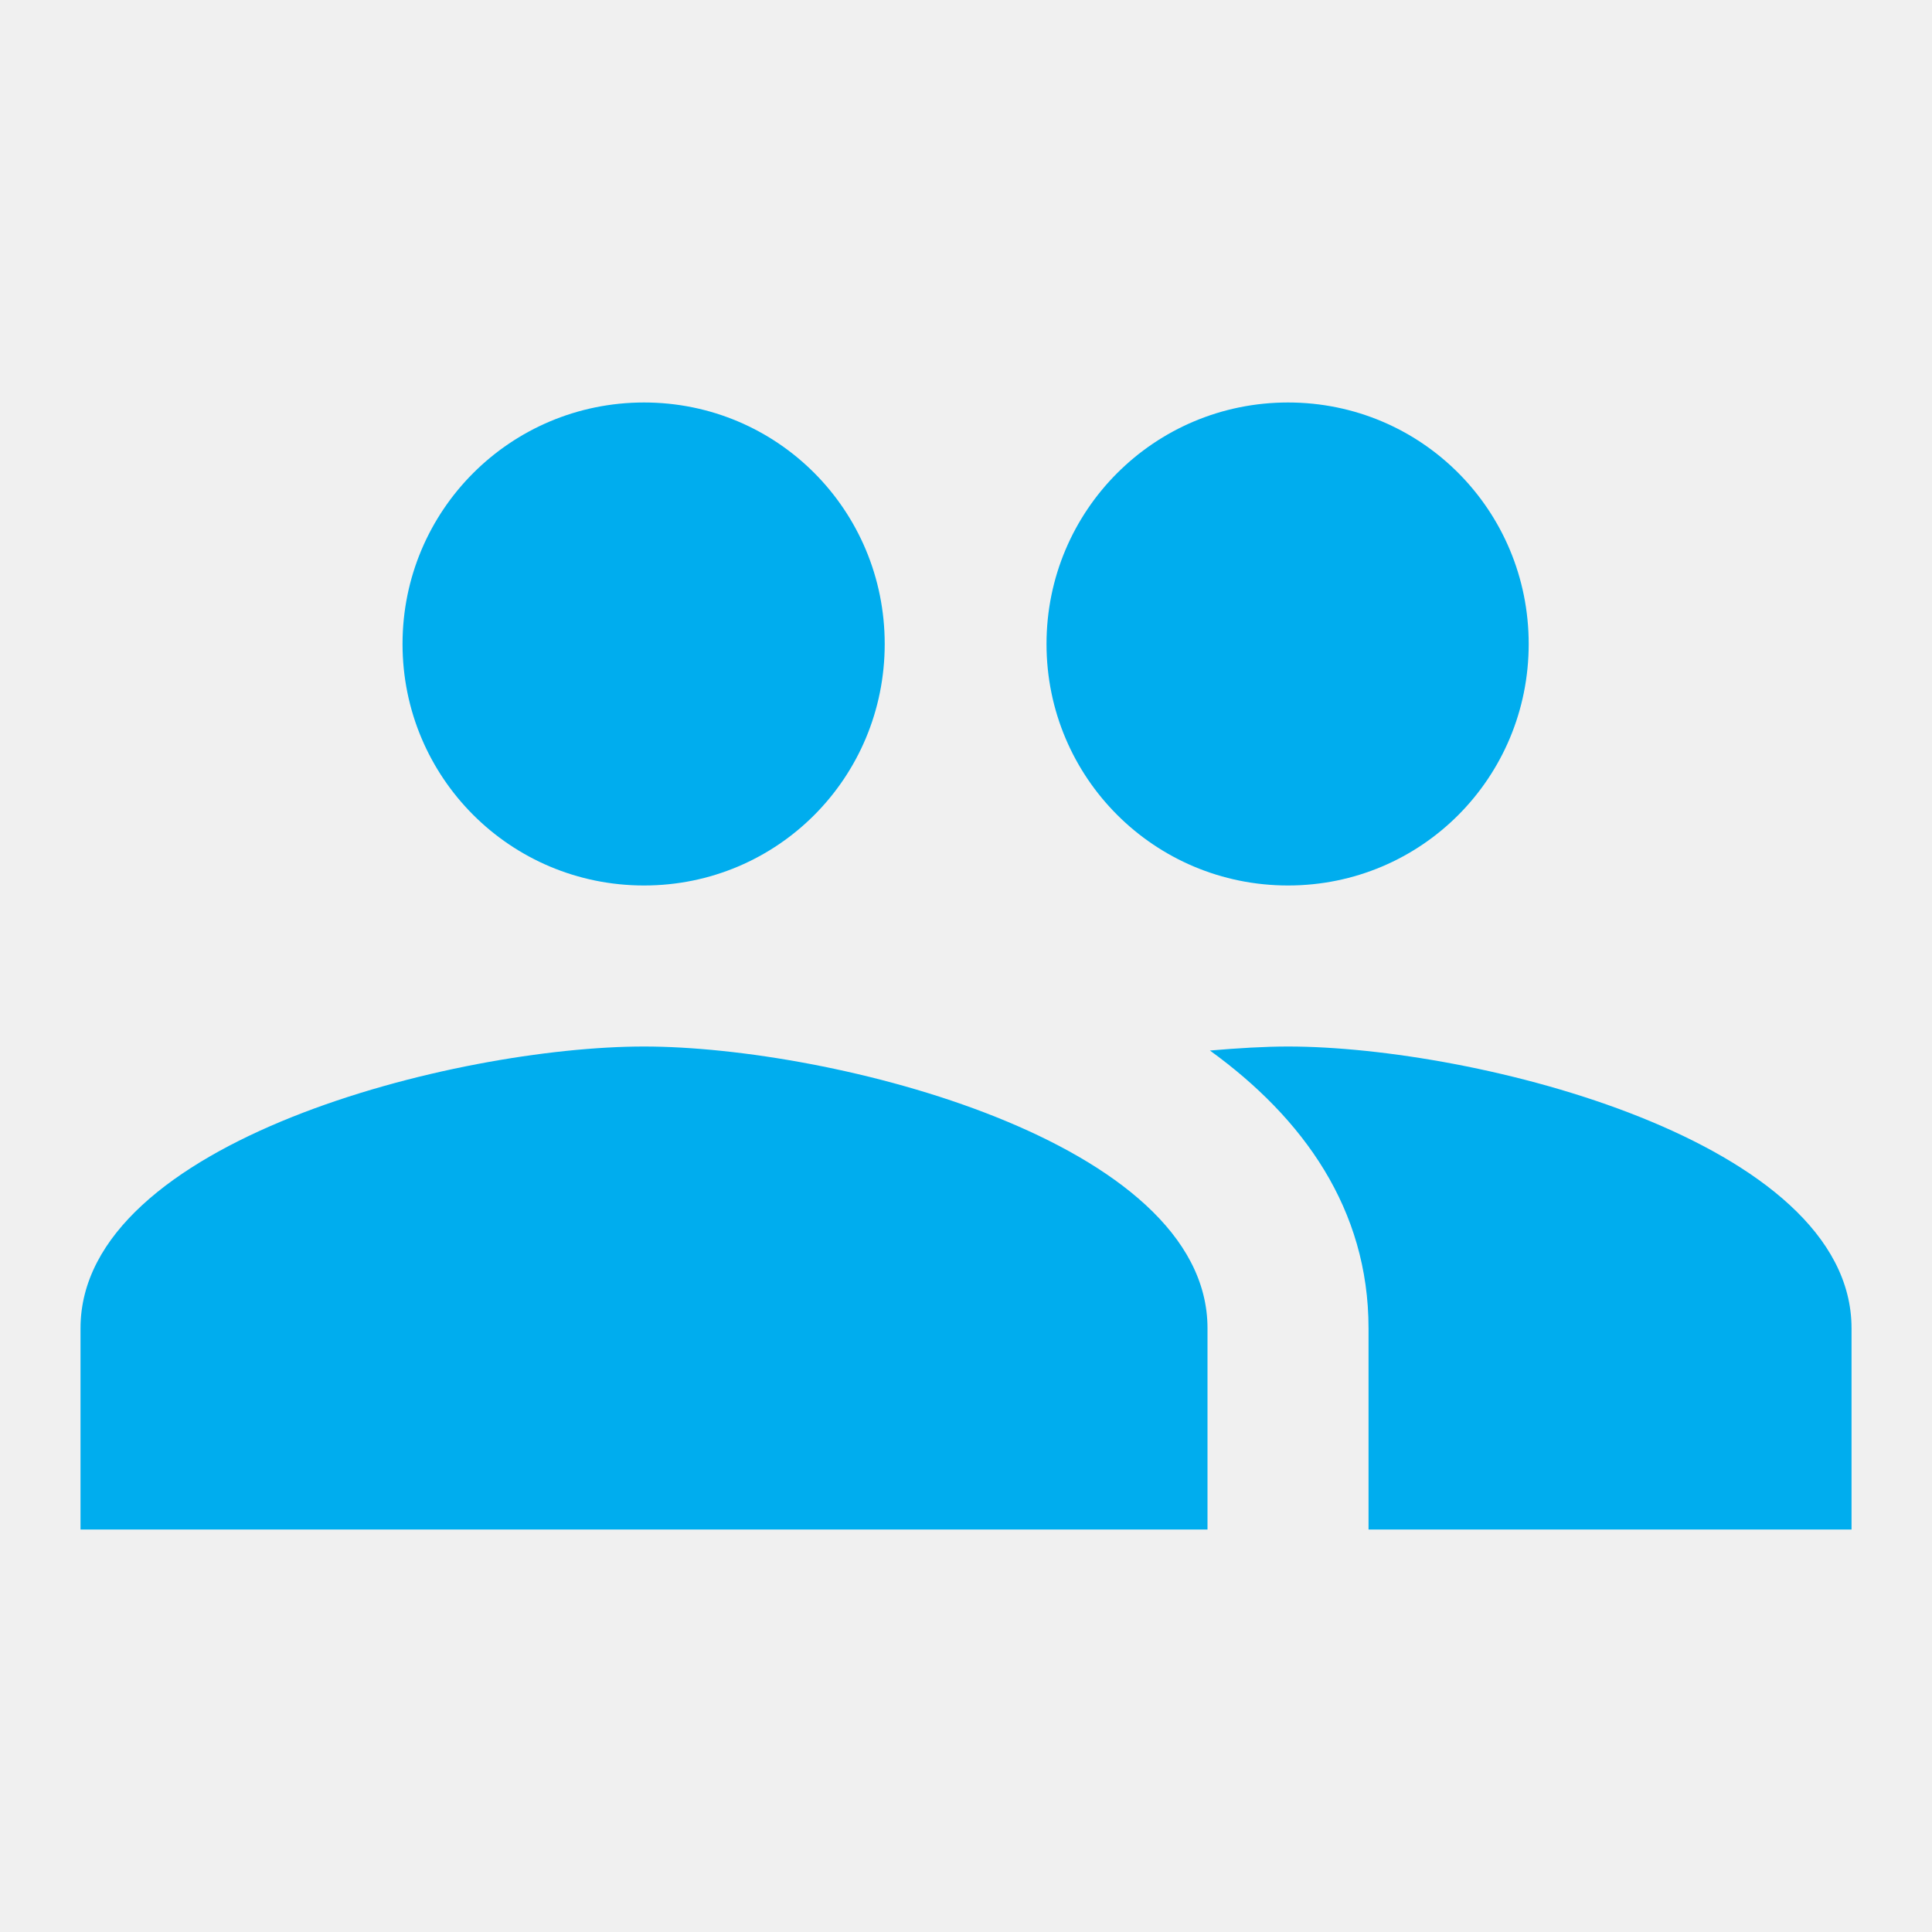
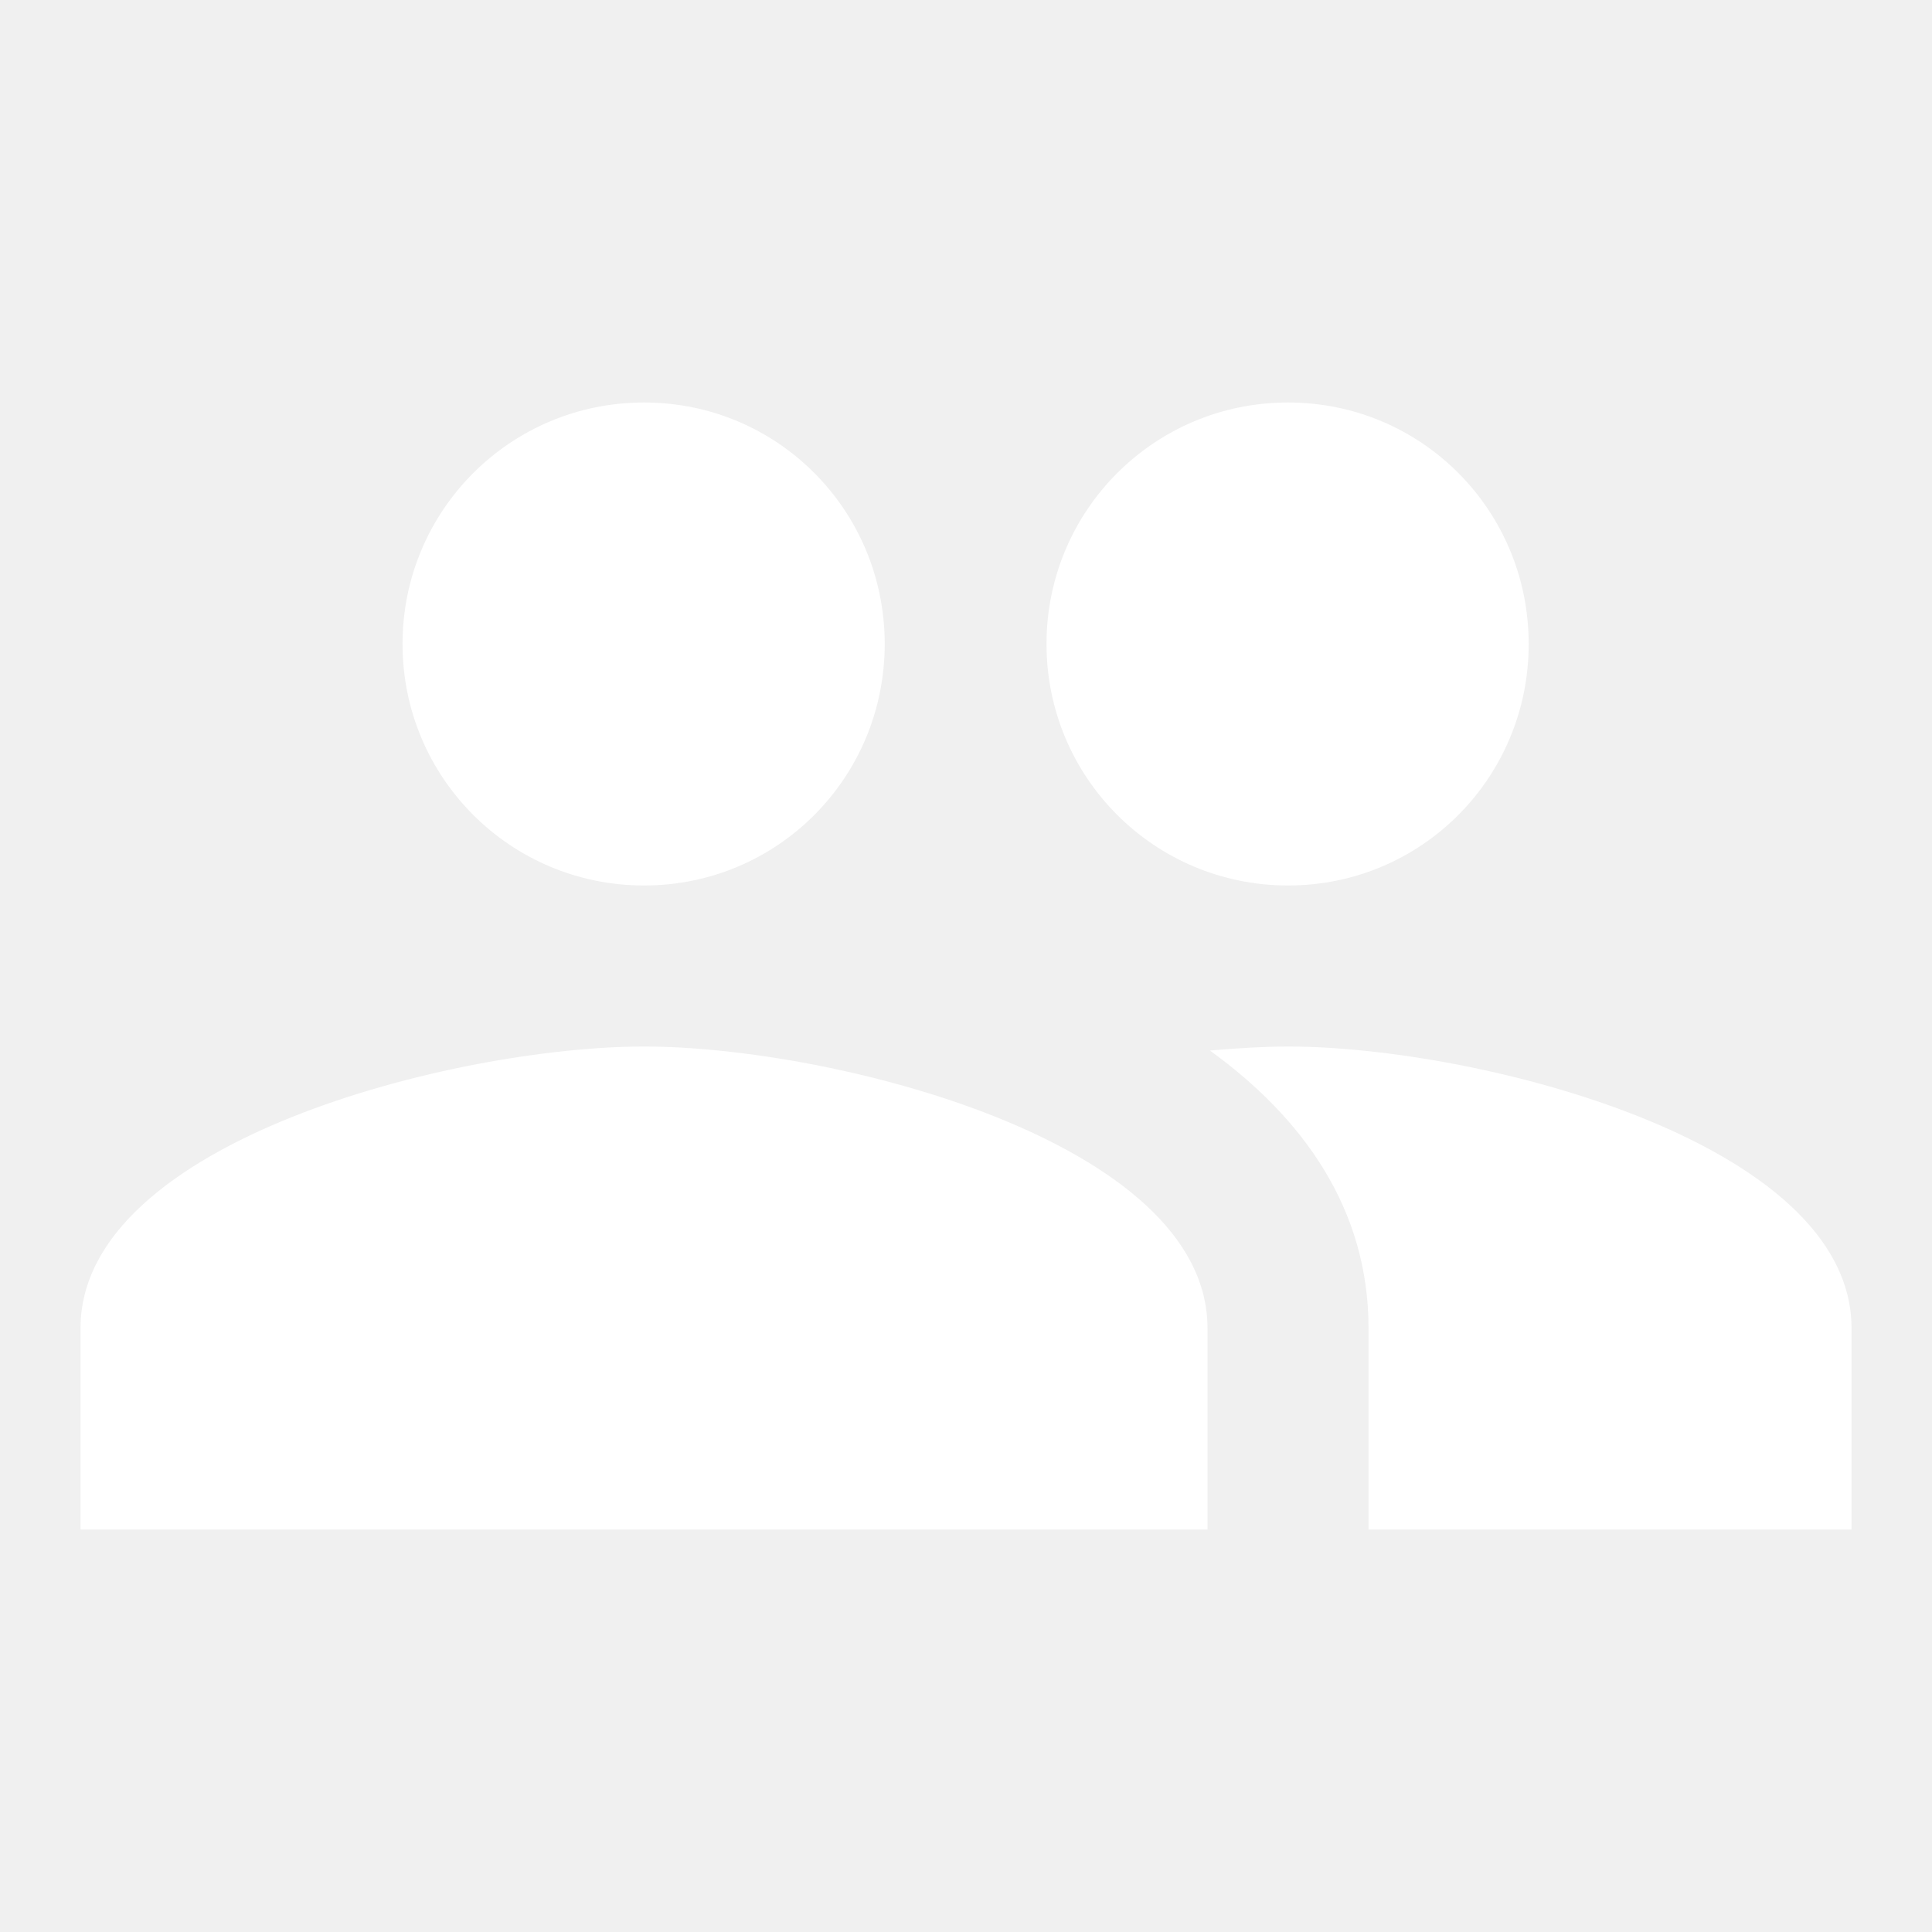
<svg xmlns="http://www.w3.org/2000/svg" width="40" height="40" viewBox="0 0 40 40" fill="none">
-   <path d="M26.667 18.333C29.434 18.333 31.65 16.1 31.65 13.333C31.65 10.567 29.434 8.333 26.667 8.333C23.9 8.333 21.667 10.567 21.667 13.333C21.667 16.1 23.9 18.333 26.667 18.333ZM13.334 18.333C16.1 18.333 18.317 16.1 18.317 13.333C18.317 10.567 16.1 8.333 13.334 8.333C10.567 8.333 8.334 10.567 8.334 13.333C8.334 16.1 10.567 18.333 13.334 18.333ZM13.334 21.667C9.45 21.667 1.667 23.617 1.667 27.5V31.667H25V27.5C25 23.617 17.217 21.667 13.334 21.667ZM26.667 21.667C26.184 21.667 25.634 21.7 25.05 21.75C26.984 23.15 28.334 25.033 28.334 27.5V31.667H38.334V27.5C38.334 23.617 30.55 21.667 26.667 21.667Z" fill="#00ADEE" />
+   <path d="M26.667 18.333C29.434 18.333 31.65 16.1 31.65 13.333C31.65 10.567 29.434 8.333 26.667 8.333C23.9 8.333 21.667 10.567 21.667 13.333C21.667 16.1 23.9 18.333 26.667 18.333ZM13.334 18.333C16.1 18.333 18.317 16.1 18.317 13.333C18.317 10.567 16.1 8.333 13.334 8.333C10.567 8.333 8.334 10.567 8.334 13.333C8.334 16.1 10.567 18.333 13.334 18.333ZM13.334 21.667C9.45 21.667 1.667 23.617 1.667 27.5V31.667H25V27.5C25 23.617 17.217 21.667 13.334 21.667ZM26.667 21.667C26.184 21.667 25.634 21.7 25.05 21.75C26.984 23.15 28.334 25.033 28.334 27.5V31.667H38.334V27.5C38.334 23.617 30.55 21.667 26.667 21.667Z" fill="white" />
</svg>
